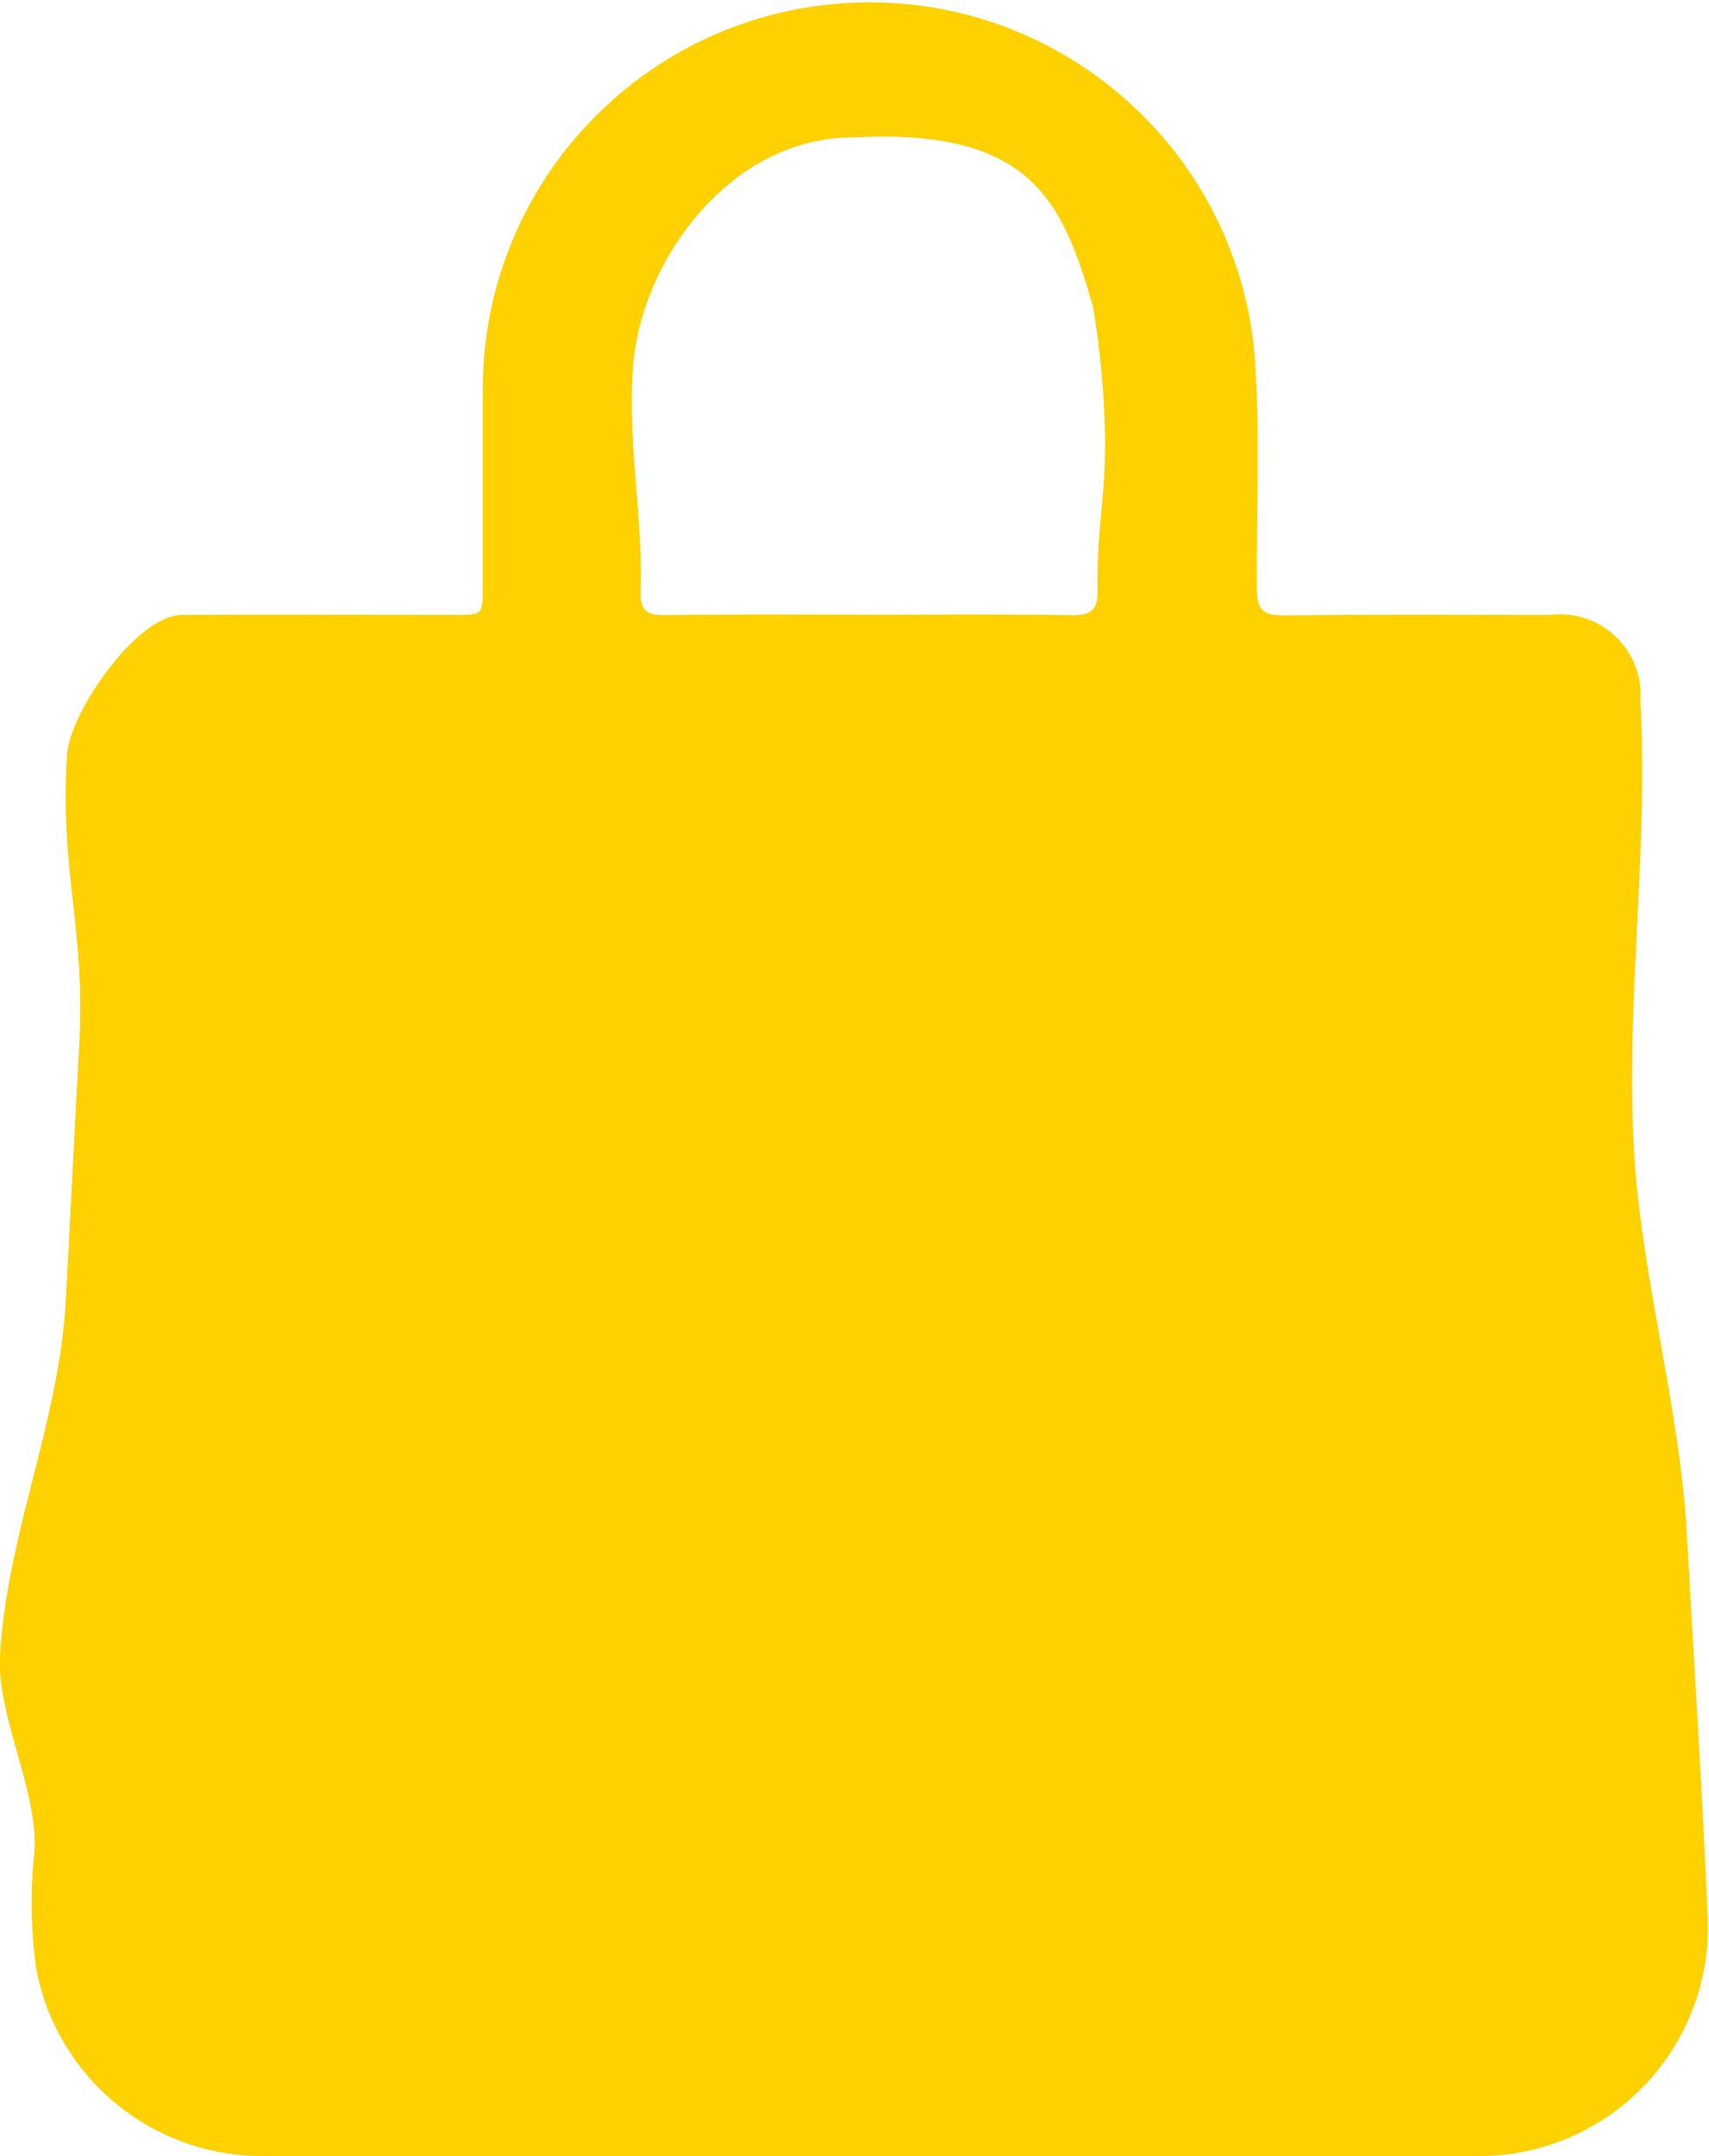
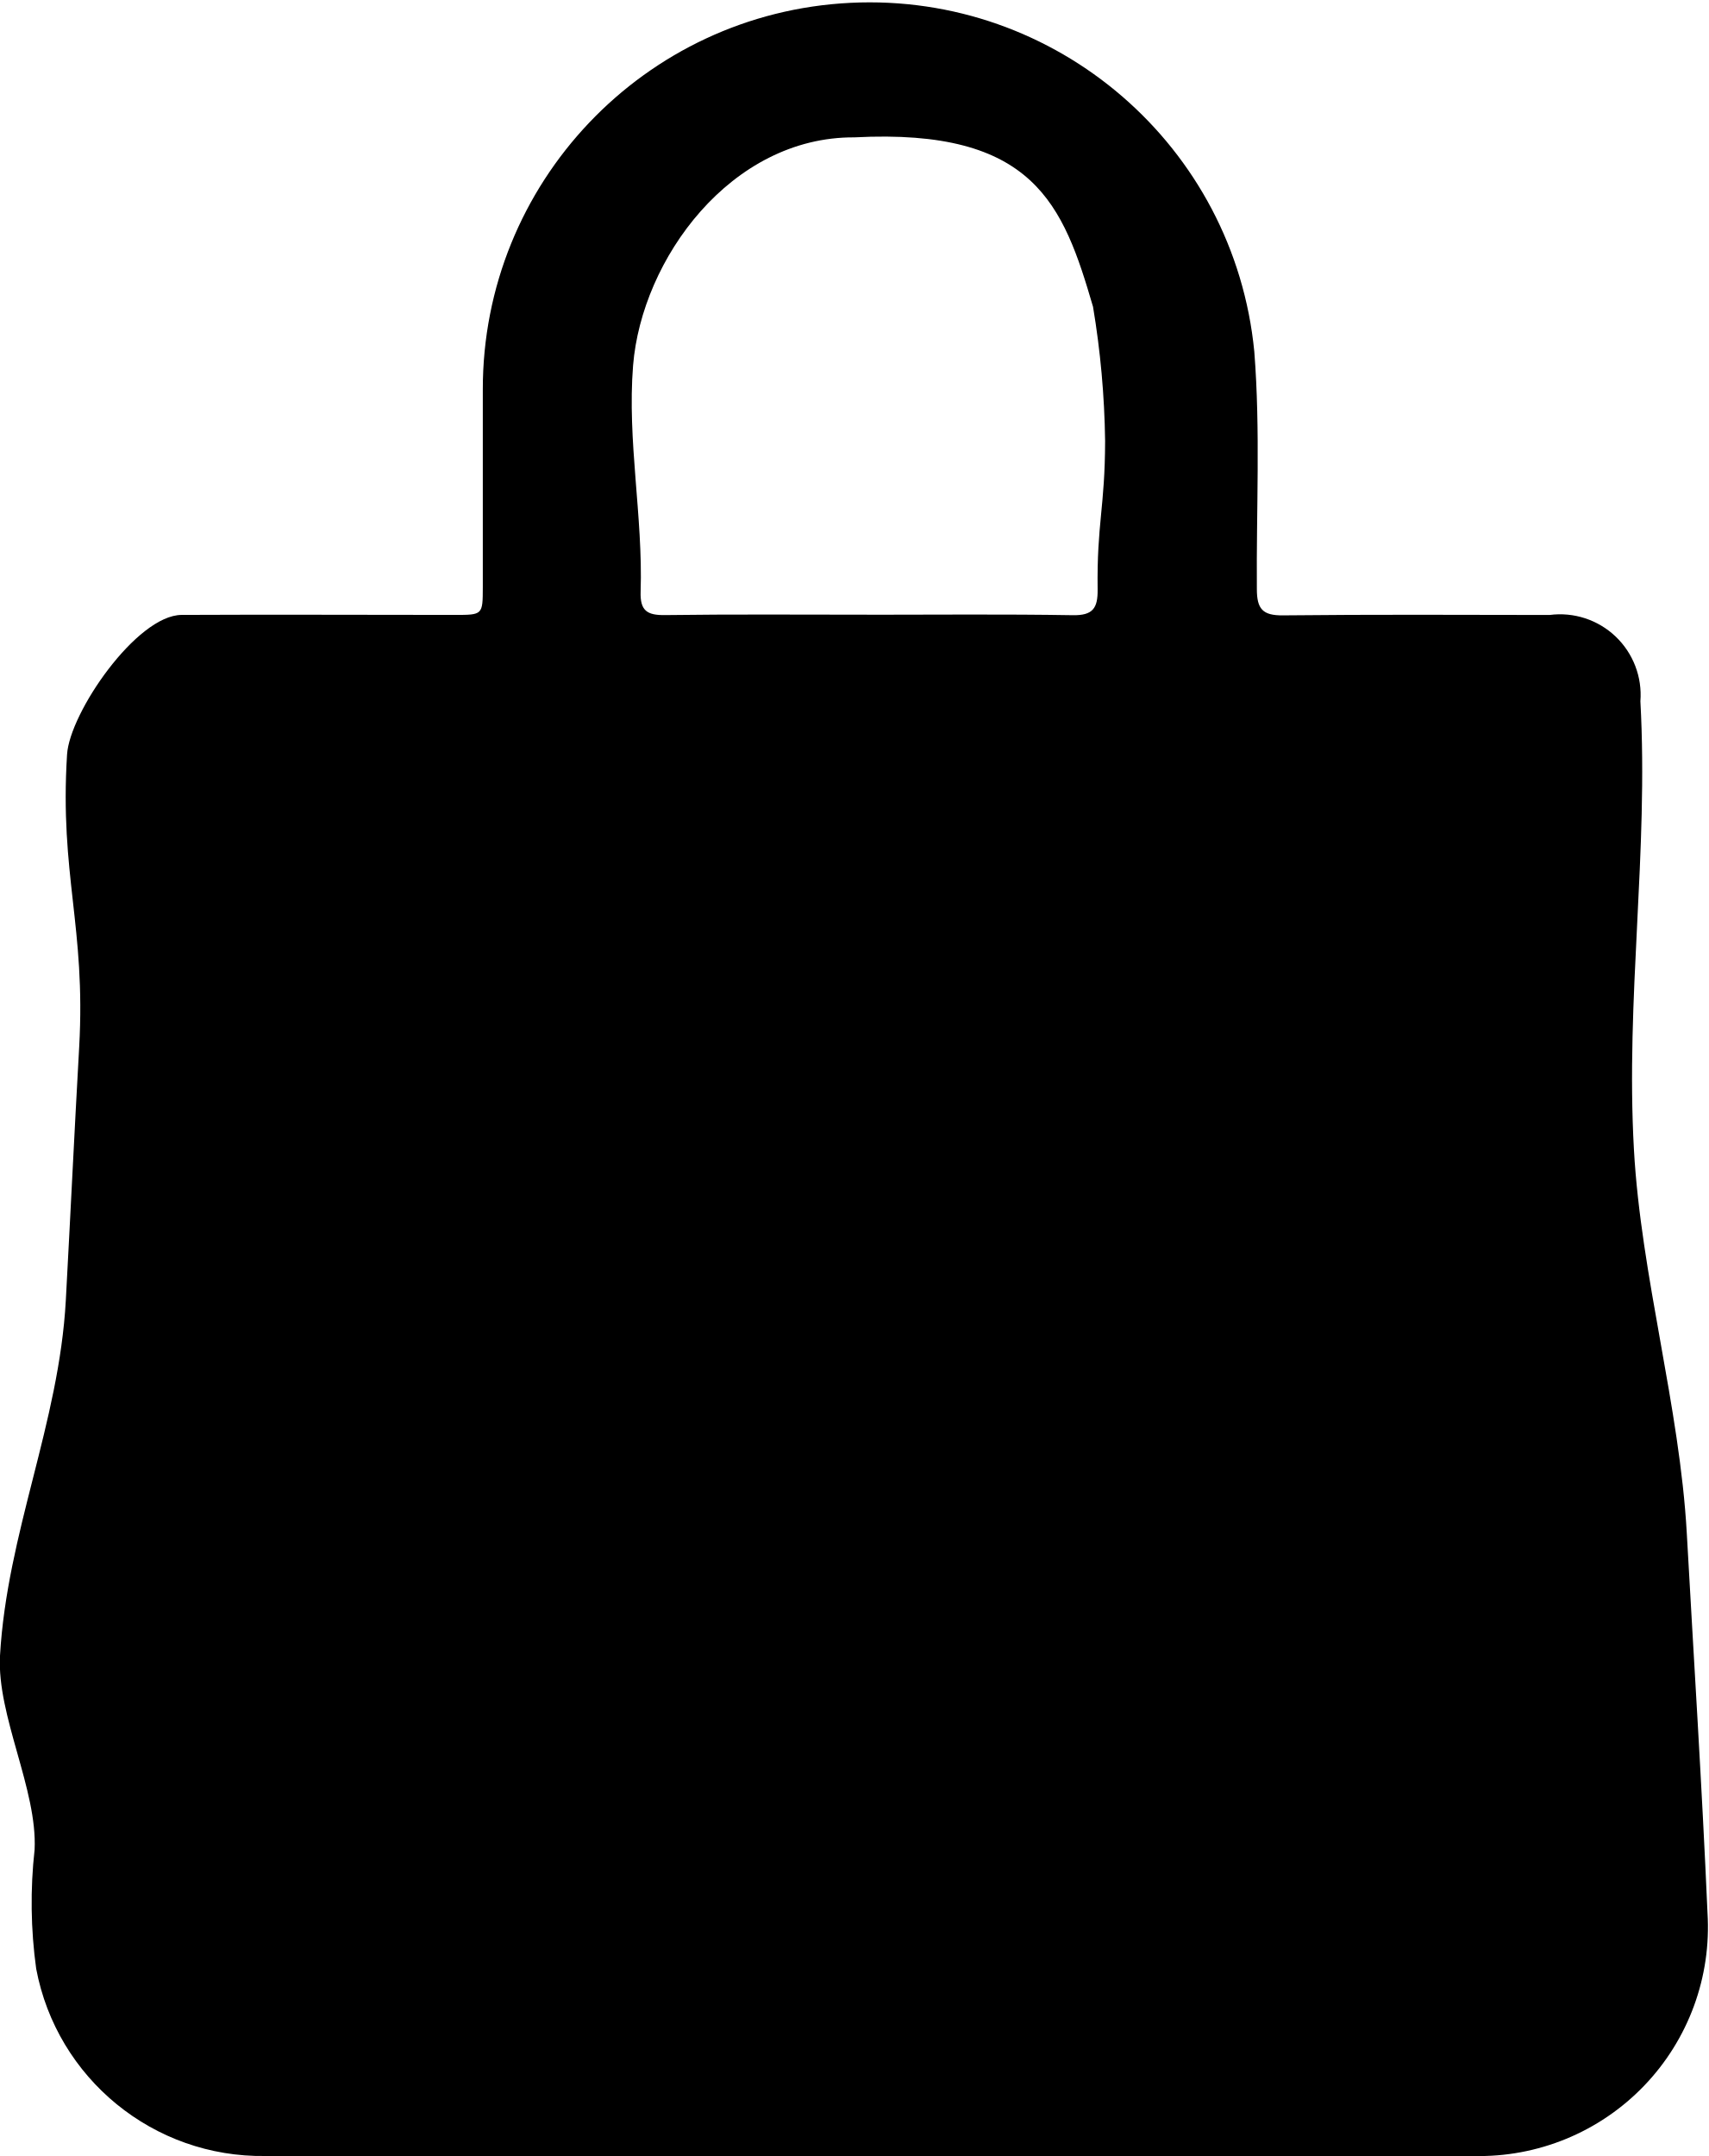
<svg xmlns="http://www.w3.org/2000/svg" width="30.119" height="38" viewBox="0 0 30.119 38">
-   <g transform="translate(15.06 19)">
-     <g transform="translate(-15.06 -19)">
-       <g>
-         <path d="M15.347,38q-5.334,0-10.667,0A4.051,4.051,0,0,1,.638,34.7,8.458,8.458,0,0,1,.61,32.6C.661,31.54-.057,30.241,0,29.183c.124-2.167,1.041-4.094,1.16-6.261.081-1.49.152-2.981.236-4.471.118-2.118-.346-3.035-.214-5.152.046-.739,1.228-2.457,2.02-2.461,1.6-.008,3.21,0,4.815,0,.492,0,.493,0,.494-.487,0-1.161,0-2.321,0-3.482a6.816,6.816,0,0,1,13.6-.671c.109,1.394.034,2.789.045,4.183,0,.351.1.469.461.465,1.568-.017,3.136-.009,4.7-.007a1.421,1.421,0,0,1,1.6,1.521c.146,2.66-.263,5.24-.114,7.9.124,2.229.808,4.537.932,6.766s.268,4.457.365,6.687A4.035,4.035,0,0,1,25.977,38Q20.662,38,15.347,38Zm-.066-27.165c1.21,0,2.42-.012,3.63.008.353.006.442-.122.438-.451-.015-1.173.13-1.449.132-2.622a15.582,15.582,0,0,0-.213-2.363c-.526-1.8-1.034-3.151-4.208-2.986-2.175-.012-3.748,2.145-3.9,4.02-.106,1.332.176,2.657.133,3.988-.011.338.117.416.43.412C12.91,10.825,14.1,10.834,15.281,10.834Z" transform="translate(0 0)" fill="#ffd100" />
-       </g>
-     </g>
-   </g>
+   <path d="M15.347,38q-5.334,0-10.667,0A4.051,4.051,0,0,1,.638,34.7,8.458,8.458,0,0,1,.61,32.6C.661,31.54-.057,30.241,0,29.183c.124-2.167,1.041-4.094,1.16-6.261.081-1.49.152-2.981.236-4.471.118-2.118-.346-3.035-.214-5.152.046-.739,1.228-2.457,2.02-2.461,1.6-.008,3.21,0,4.815,0,.492,0,.493,0,.494-.487,0-1.161,0-2.321,0-3.482a6.816,6.816,0,0,1,13.6-.671c.109,1.394.034,2.789.045,4.183,0,.351.1.469.461.465,1.568-.017,3.136-.009,4.7-.007a1.421,1.421,0,0,1,1.6,1.521c.146,2.66-.263,5.24-.114,7.9.124,2.229.808,4.537.932,6.766s.268,4.457.365,6.687A4.035,4.035,0,0,1,25.977,38Q20.662,38,15.347,38Zm-.066-27.165c1.21,0,2.42-.012,3.63.008.353.006.442-.122.438-.451-.015-1.173.13-1.449.132-2.622a15.582,15.582,0,0,0-.213-2.363c-.526-1.8-1.034-3.151-4.208-2.986-2.175-.012-3.748,2.145-3.9,4.02-.106,1.332.176,2.657.133,3.988-.011.338.117.416.43.412C12.91,10.825,14.1,10.834,15.281,10.834Z" transform="translate(0 0)" stroke="none" />
</svg>
